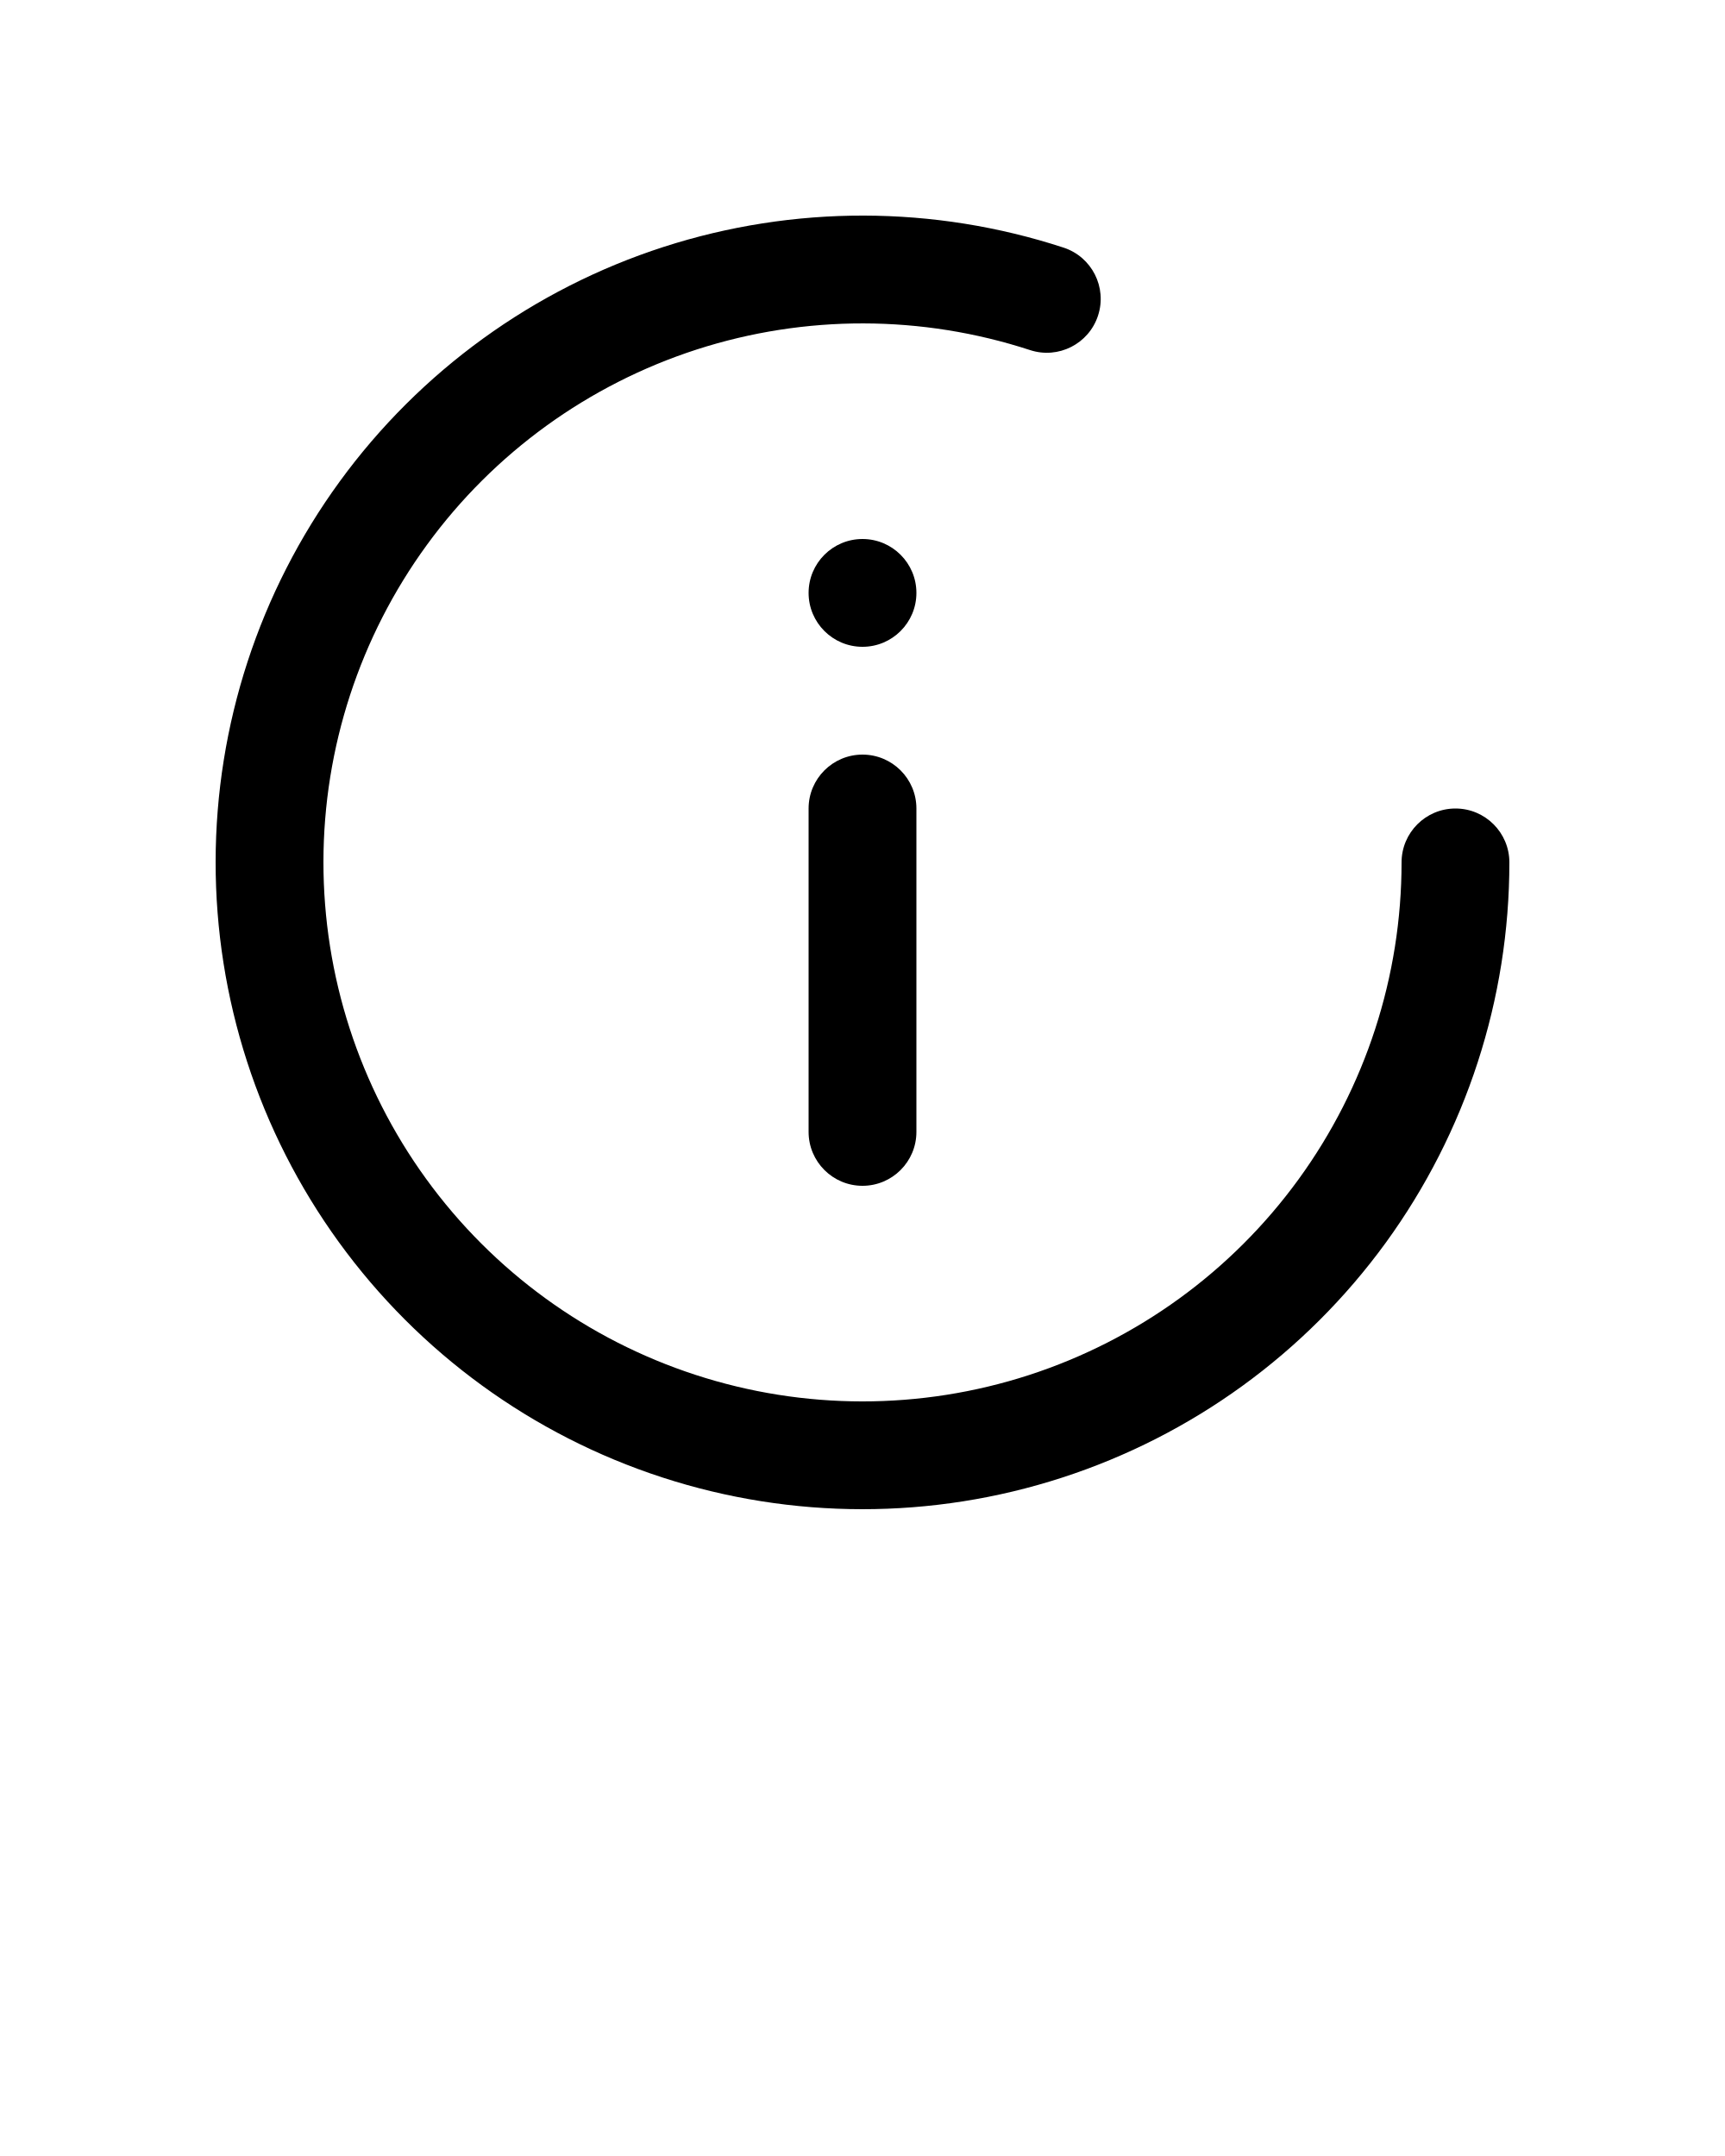
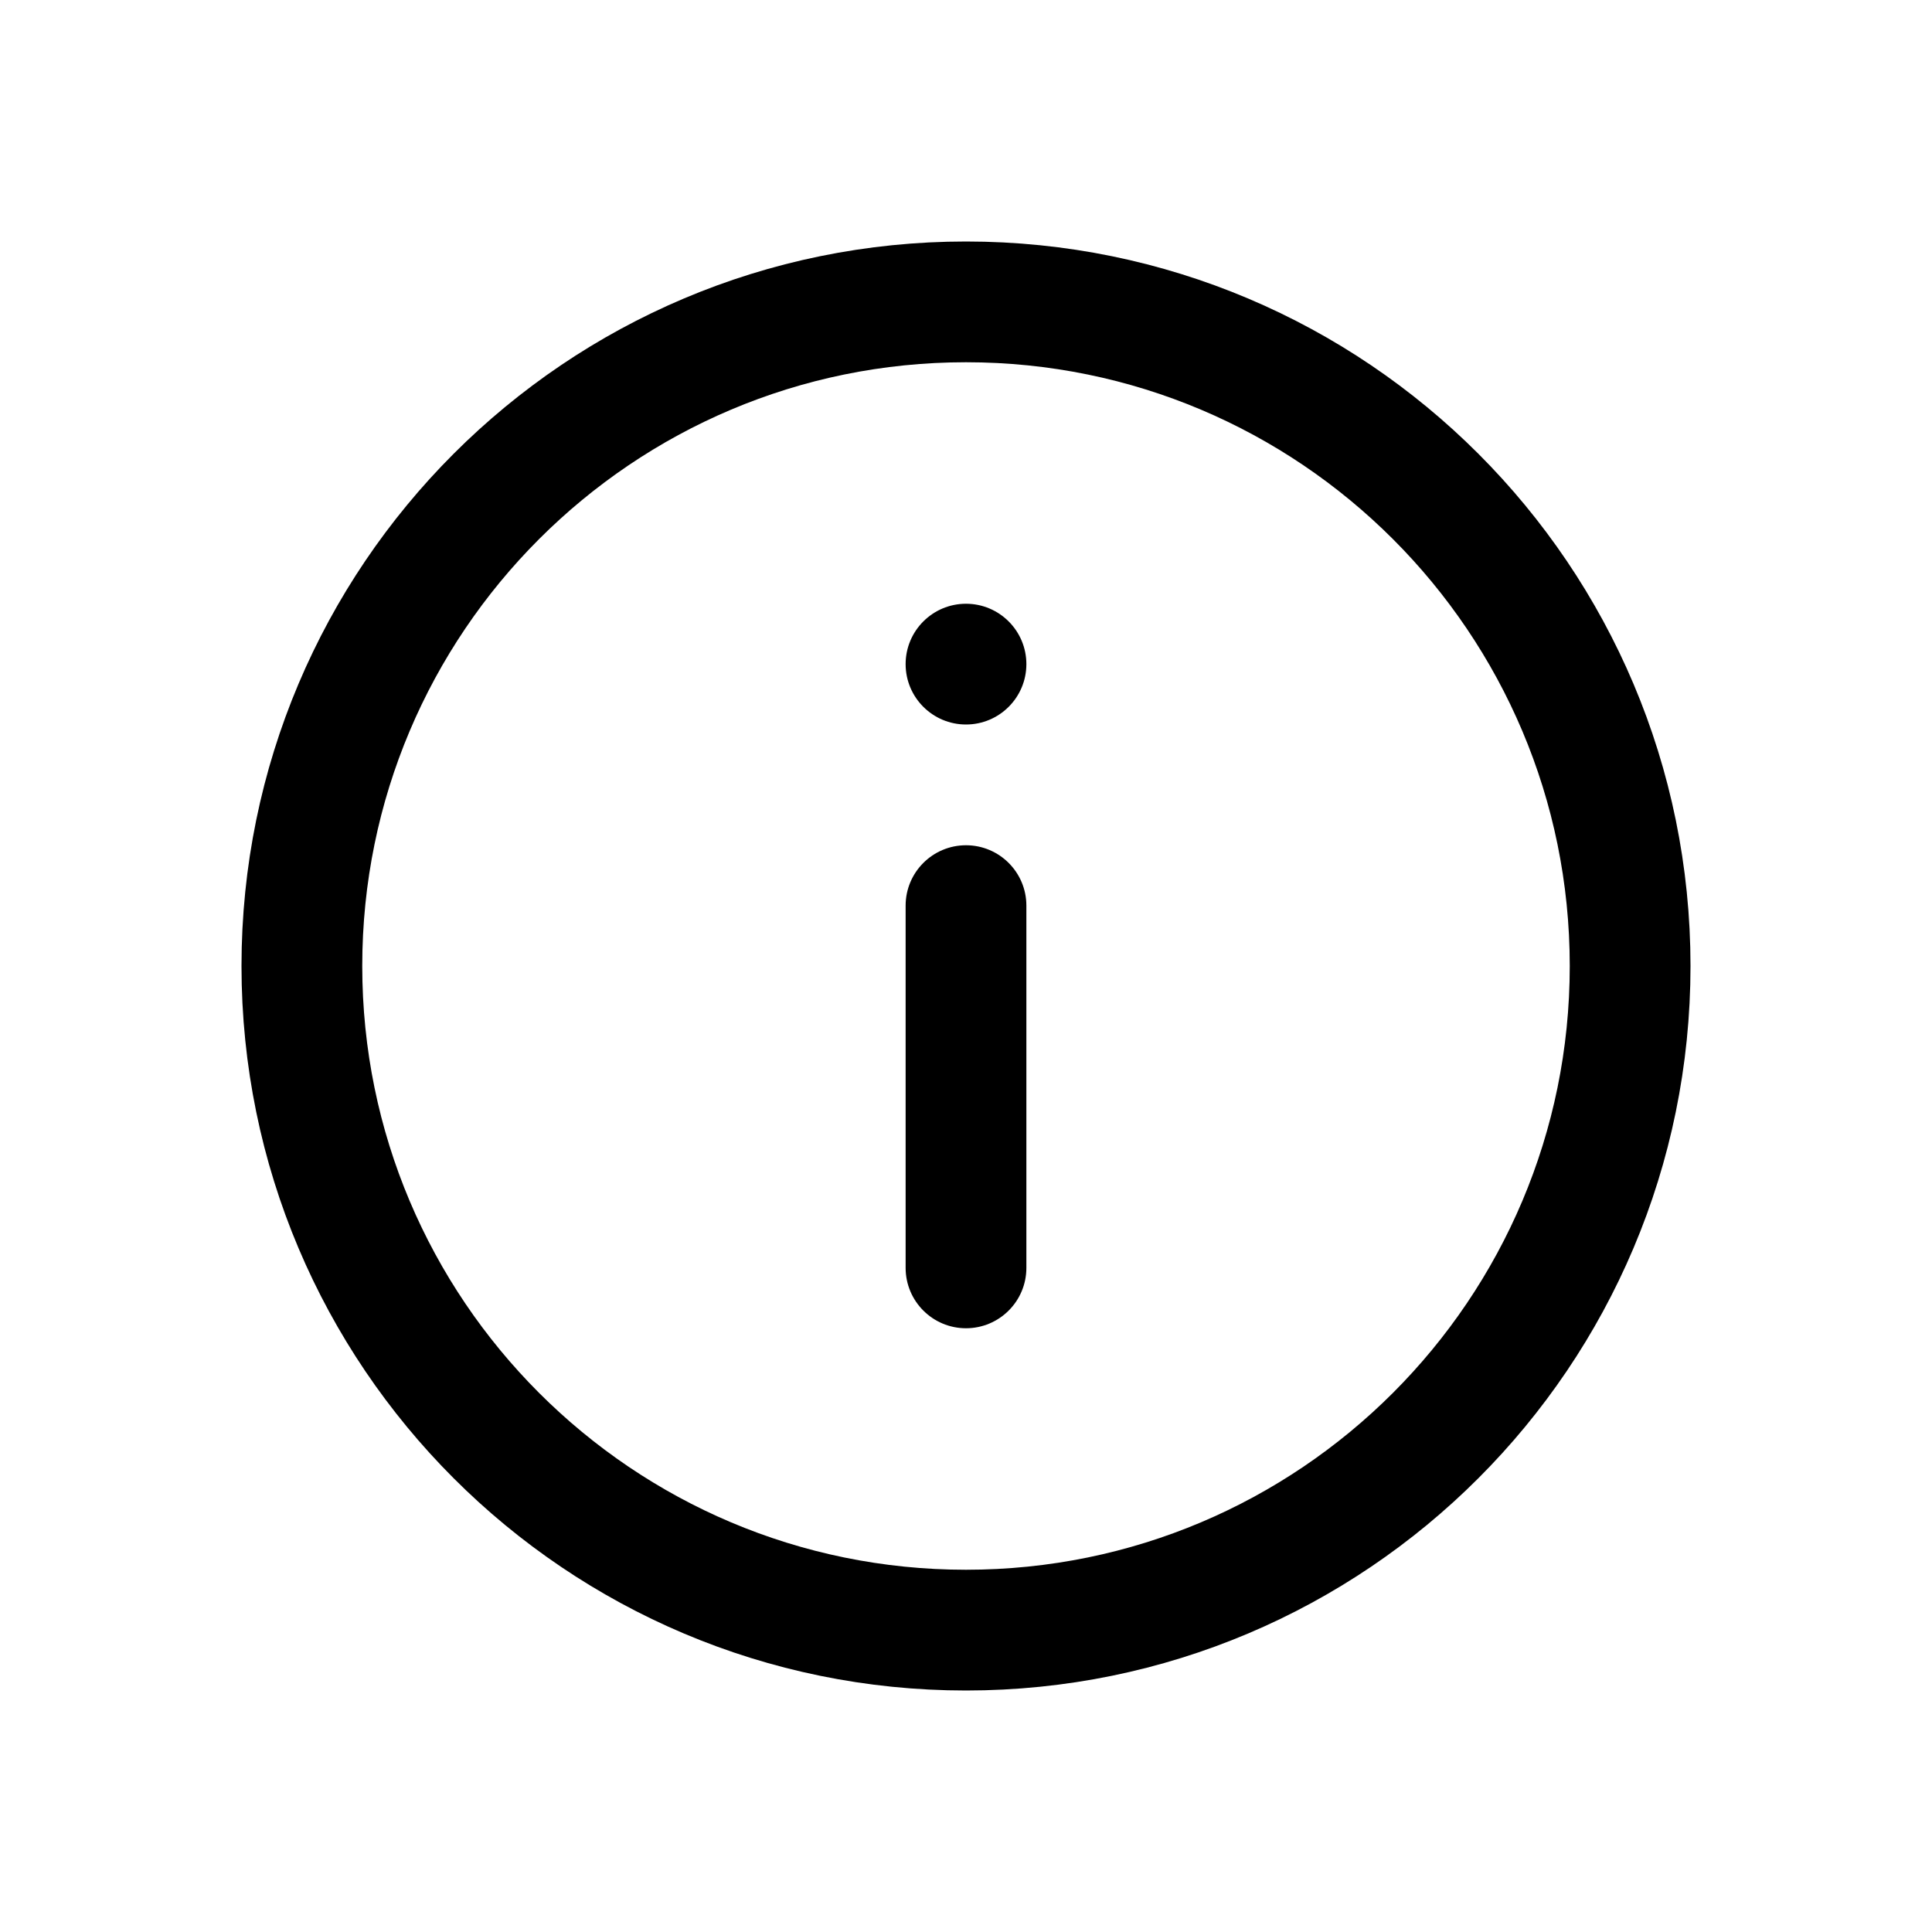
- <svg xmlns="http://www.w3.org/2000/svg" viewBox="0 0 32 40" fill="none" x="0px" y="0px">
-   <path fill-rule="evenodd" clip-rule="evenodd" d="M19.108 6.495C17.1 5.839 14.936 5.835 12.925 6.484C10.915 7.134 9.162 8.403 7.918 10.111C6.674 11.818 6.002 13.876 6 15.988C5.998 18.101 6.664 20.16 7.904 21.87C9.144 23.581 10.894 24.854 12.903 25.508C14.912 26.163 17.076 26.164 19.086 25.512C21.095 24.86 22.847 23.589 24.089 21.88C25.331 20.171 26 18.113 26 16C26 15.448 26.448 15 27 15C27.552 15 28 15.448 28 16C28 18.535 27.197 21.005 25.707 23.056C24.216 25.106 22.114 26.632 19.703 27.414C17.291 28.197 14.694 28.195 12.284 27.41C9.873 26.625 7.773 25.097 6.285 23.044C4.797 20.992 3.997 18.521 4 15.986C4.003 13.451 4.809 10.982 6.302 8.933C7.795 6.884 9.898 5.361 12.31 4.581C14.723 3.802 17.32 3.806 19.73 4.594C20.255 4.766 20.541 5.331 20.369 5.856C20.198 6.38 19.633 6.667 19.108 6.495Z" fill="currentColor" />
+ <svg xmlns="http://www.w3.org/2000/svg" aria-hidden="true" viewBox="0 0 32 32">
+   <circle cx="16" cy="16" r="11" fill="none" stroke-width="2" stroke="currentColor" />
  <path d="M16 14C16.552 14 17 14.448 17 15L17 21C17 21.552 16.552 22 16 22V22C15.448 22 15 21.552 15 21L15 15C15 14.448 15.448 14 16 14V14Z" fill="currentColor" />
  <path d="M16 10C16.552 10 17 10.448 17 11V11C17 11.552 16.552 12 16 12V12C15.448 12 15 11.552 15 11V11C15 10.448 15.448 10 16 10V10Z" fill="currentColor" />
</svg>
